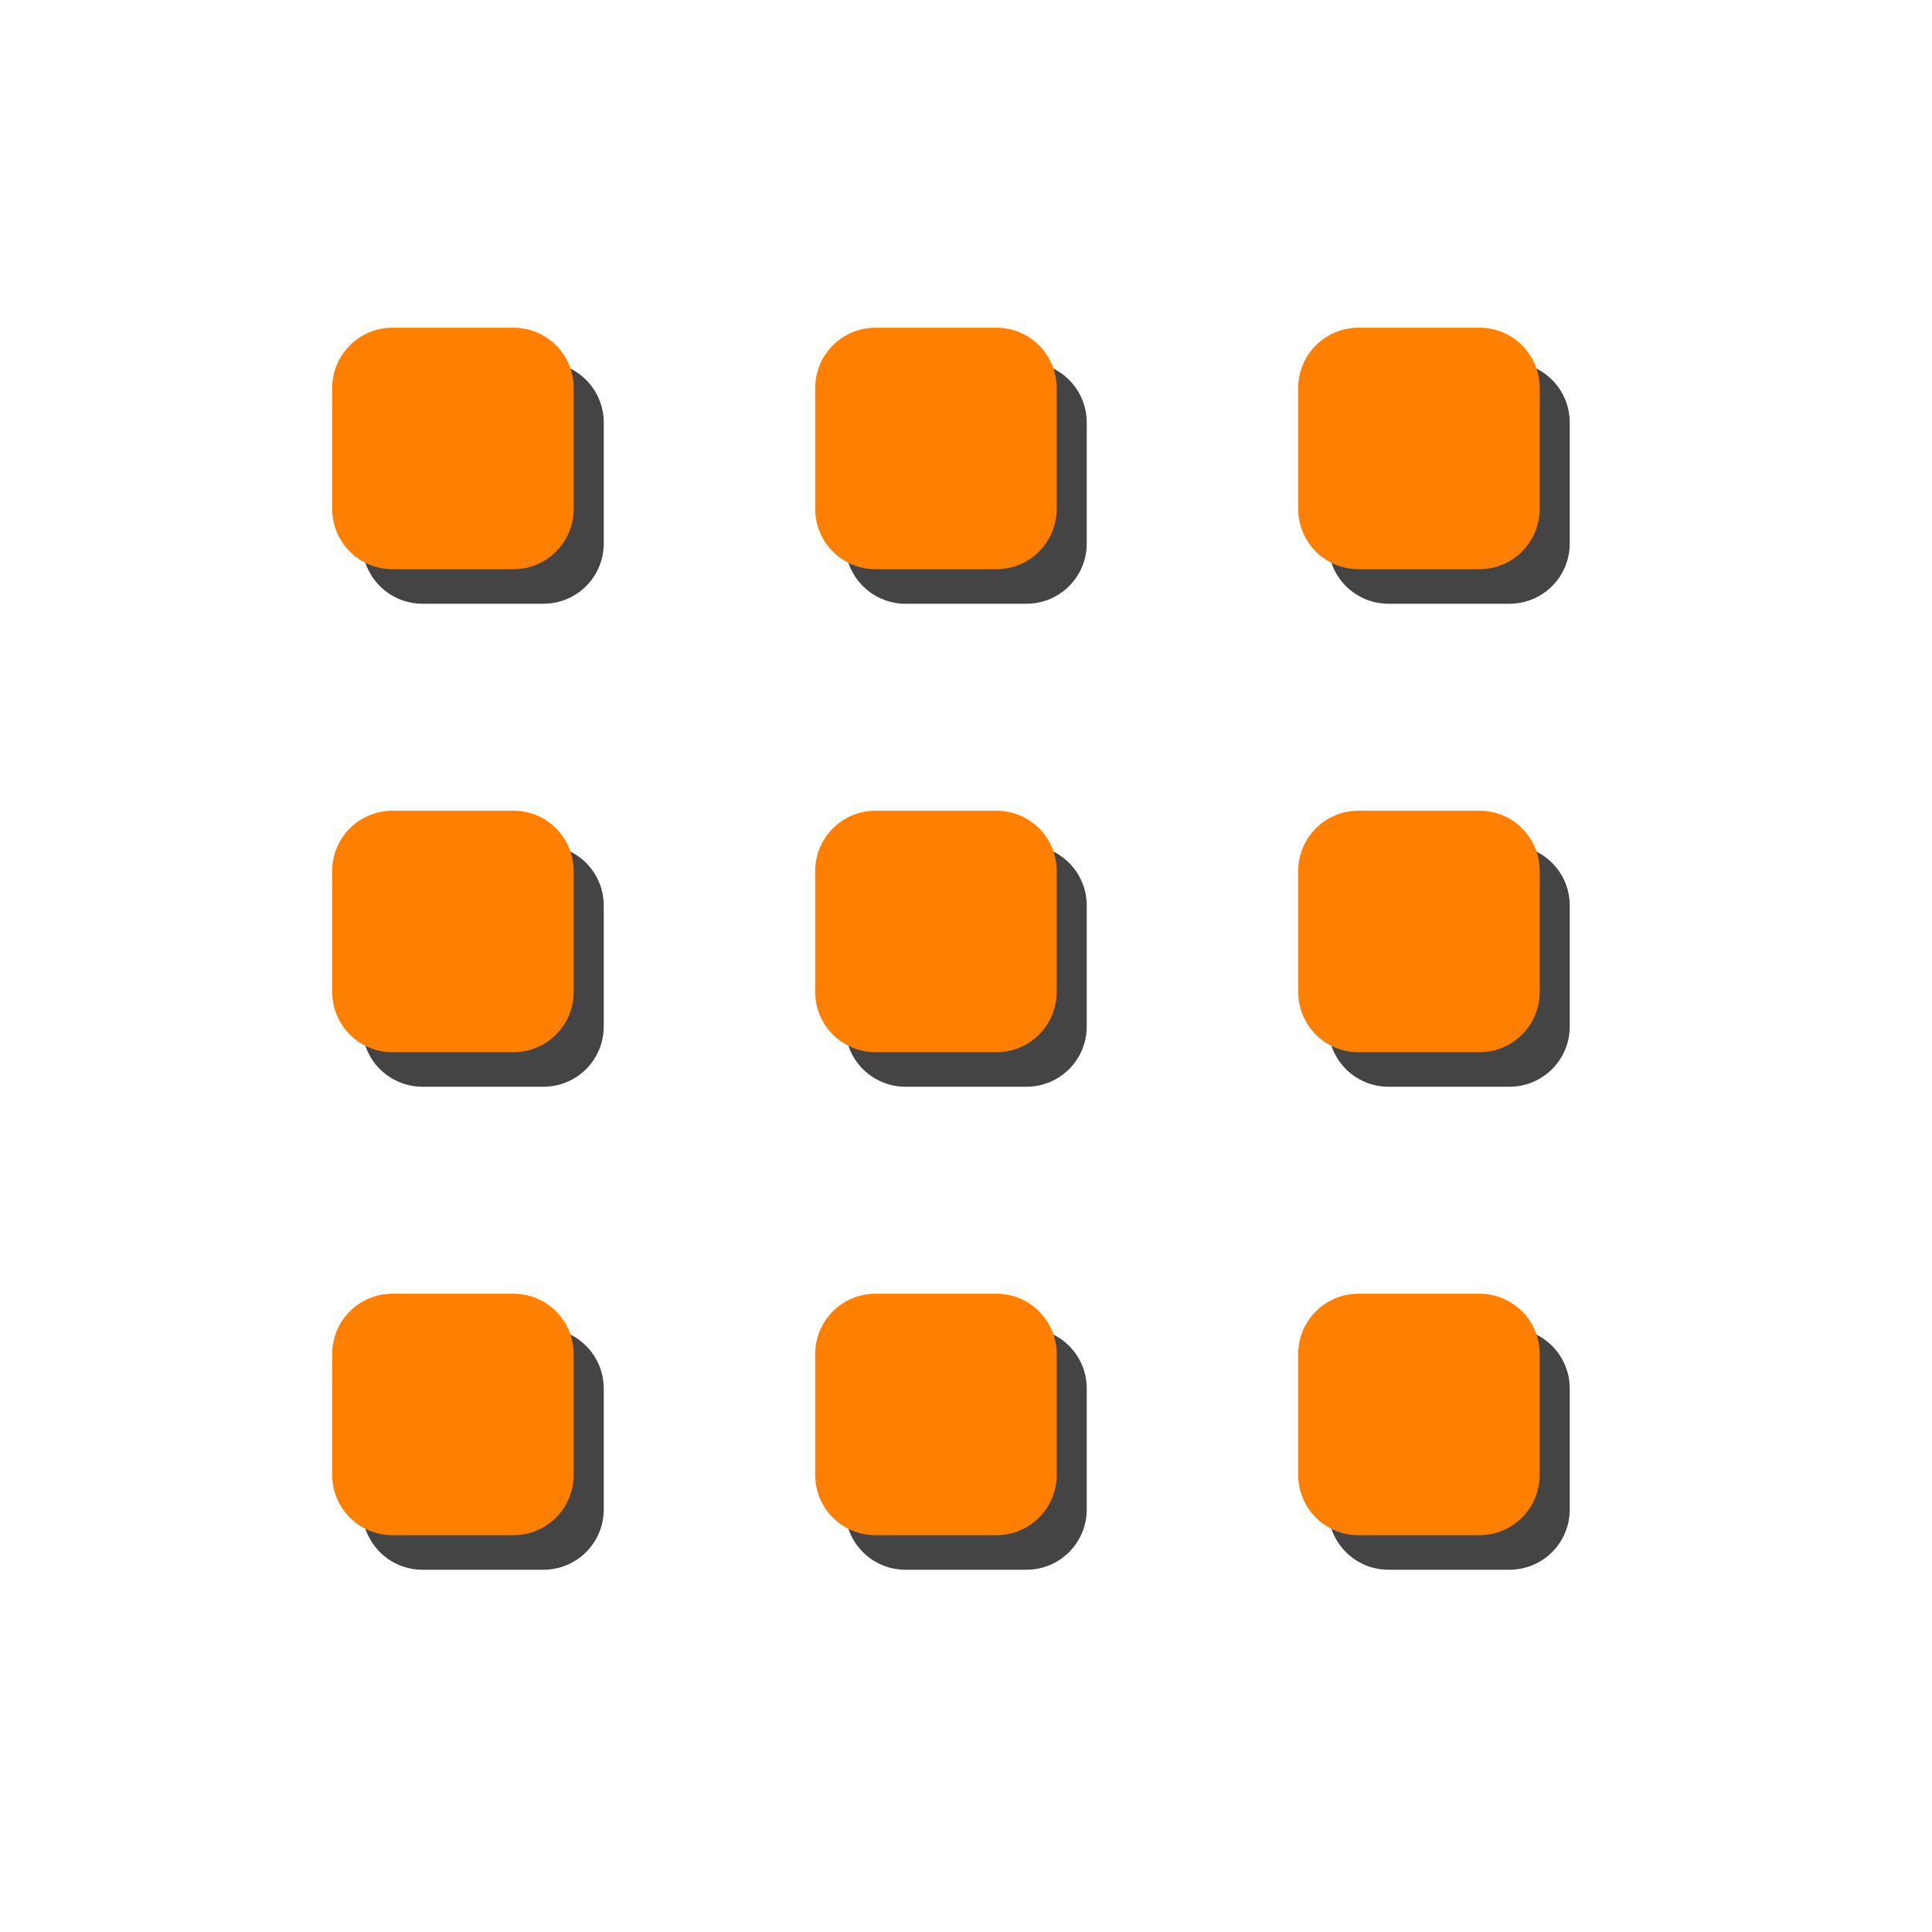
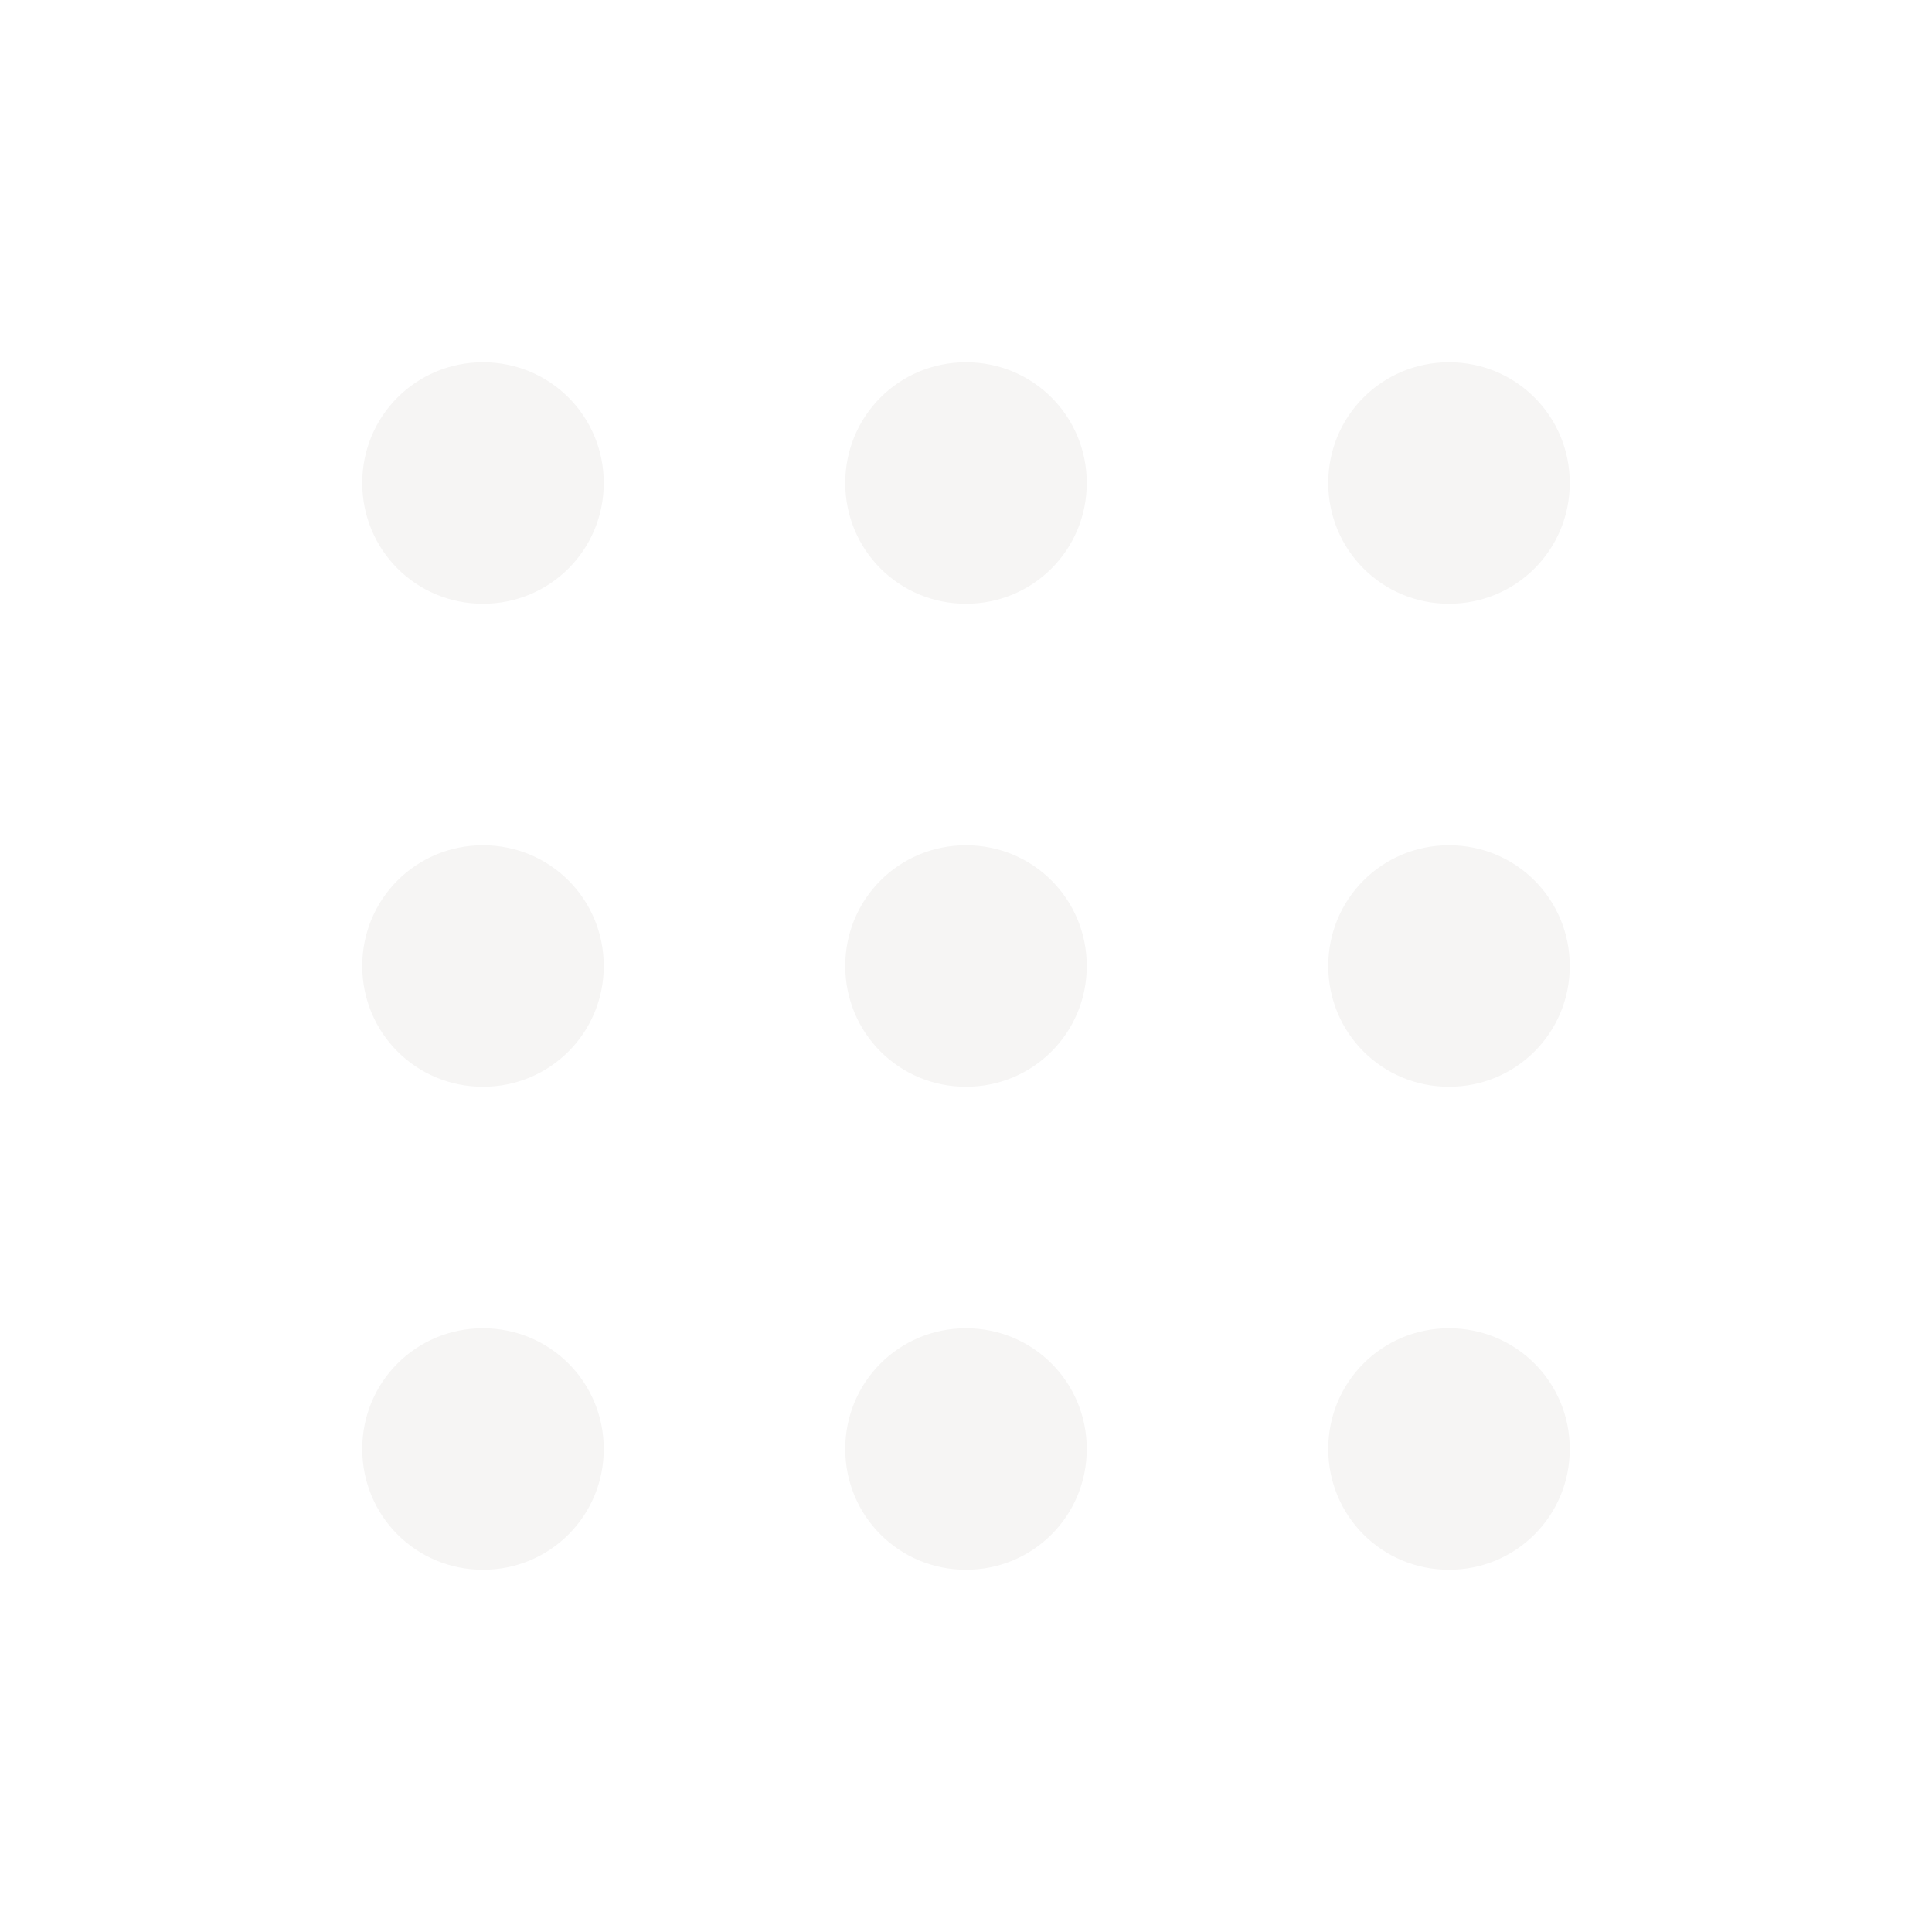
- <svg xmlns="http://www.w3.org/2000/svg" width="16" height="16" version="1.1" id="svg975">
-   <defs id="defs979" />
-   <path id="path973" style="fill:#444444" d="m 11.5,11 h 1 c 0.277,0 0.5,0.223 0.5,0.5 v 1 c 0,0.277 -0.223,0.5 -0.5,0.5 h -1 C 11.223,13 11,12.777 11,12.5 v -1 C 11,11.223 11.223,11 11.5,11 Z m -4,0 h 1 C 8.777,11 9,11.223 9,11.5 v 1 C 9,12.777 8.777,13 8.5,13 h -1 C 7.223,13 7,12.777 7,12.5 v -1 C 7,11.223 7.223,11 7.5,11 Z m -4,0 h 1 C 4.777,11 5,11.223 5,11.5 v 1 C 5,12.777 4.777,13 4.5,13 h -1 C 3.223,13 3,12.777 3,12.5 v -1 C 3,11.223 3.223,11 3.5,11 Z m 8,-4 h 1 C 12.777,7 13,7.223 13,7.5 v 1 C 13,8.777 12.777,9 12.5,9 h -1 C 11.223,9 11,8.777 11,8.5 v -1 C 11,7.223 11.223,7 11.5,7 Z m -4,0 h 1 C 8.777,7 9,7.223 9,7.5 v 1 C 9,8.777 8.777,9 8.5,9 h -1 C 7.223,9 7,8.777 7,8.5 v -1 C 7,7.223 7.223,7 7.5,7 Z m -4,0 h 1 C 4.777,7 5,7.223 5,7.5 v 1 C 5,8.777 4.777,9 4.5,9 h -1 C 3.223,9 3,8.777 3,8.5 v -1 C 3,7.223 3.223,7 3.5,7 Z m 8,-4 h 1 C 12.777,3 13,3.223 13,3.5 v 1 C 13,4.777 12.777,5 12.5,5 h -1 C 11.223,5 11,4.777 11,4.5 v -1 C 11,3.223 11.223,3 11.5,3 Z m -4,0 h 1 C 8.777,3 9,3.223 9,3.5 v 1 C 9,4.777 8.777,5 8.5,5 h -1 C 7.223,5 7,4.777 7,4.5 v -1 C 7,3.223 7.223,3 7.5,3 Z m -4,0 h 1 C 4.777,3 5,3.223 5,3.5 v 1 C 5,4.777 4.777,5 4.5,5 h -1 C 3.223,5 3,4.777 3,4.5 v -1 C 3,3.223 3.223,3 3.5,3 Z" />
-   <path id="path973-3" style="fill:#ff8000;fill-opacity:1" d="m 11.251,10.714 h 1 c 0.277,0 0.5,0.223 0.5,0.5 v 1 c 0,0.277 -0.223,0.5 -0.5,0.5 h -1 c -0.277,0 -0.5,-0.223 -0.5,-0.5 v -1 c 0,-0.277 0.223,-0.5 0.5,-0.5 z m -4,0 h 1 c 0.277,0 0.5,0.223 0.5,0.5 v 1 c 0,0.277 -0.223,0.5 -0.5,0.5 h -1 c -0.277,0 -0.5,-0.223 -0.5,-0.5 v -1 c 0,-0.277 0.223,-0.5 0.5,-0.5 z m -4,0 h 1 c 0.277,0 0.5,0.223 0.5,0.5 v 1 c 0,0.277 -0.223,0.5 -0.5,0.5 h -1 c -0.277,0 -0.5,-0.223 -0.5,-0.5 v -1 c 0,-0.277 0.223,-0.5 0.5,-0.5 z m 8,-4 h 1 c 0.277,0 0.5,0.223 0.5,0.5 v 1 c 0,0.277 -0.223,0.5 -0.5,0.5 h -1 c -0.277,0 -0.5,-0.223 -0.5,-0.5 v -1 c 0,-0.277 0.223,-0.5 0.5,-0.5 z m -4,0 h 1 c 0.277,0 0.5,0.223 0.5,0.5 v 1 c 0,0.277 -0.223,0.5 -0.5,0.5 h -1 c -0.277,0 -0.5,-0.223 -0.5,-0.5 v -1 c 0,-0.277 0.223,-0.5 0.5,-0.5 z m -4,0 h 1 c 0.277,0 0.5,0.223 0.5,0.5 v 1 c 0,0.277 -0.223,0.5 -0.5,0.5 h -1 c -0.277,0 -0.5,-0.223 -0.5,-0.5 v -1 c 0,-0.277 0.223,-0.5 0.5,-0.5 z m 8,-4 h 1 c 0.277,0 0.5,0.223 0.5,0.5 v 1 c 0,0.277 -0.223,0.5 -0.5,0.5 h -1 c -0.277,0 -0.5,-0.223 -0.5,-0.5 v -1 c 0,-0.277 0.223,-0.5 0.5,-0.5 z m -4,0 h 1 c 0.277,0 0.5,0.223 0.5,0.5 v 1 c 0,0.277 -0.223,0.5 -0.5,0.5 h -1 c -0.277,0 -0.5,-0.223 -0.5,-0.5 v -1 c 0,-0.277 0.223,-0.5 0.5,-0.5 z m -4,0 h 1 c 0.277,0 0.5,0.223 0.5,0.5 v 1 c 0,0.277 -0.223,0.5 -0.5,0.5 h -1 c -0.277,0 -0.5,-0.223 -0.5,-0.5 v -1 c 0,-0.277 0.223,-0.5 0.5,-0.5 z" />
+ <svg xmlns="http://www.w3.org/2000/svg" width="256px" height="256px" viewBox="0 0 16 16" fill="#000000">
+   <g id="SVGRepo_bgCarrier" stroke-width="0" />
+   <g id="SVGRepo_tracerCarrier" stroke-linecap="round" stroke-linejoin="round" />
+   <g id="SVGRepo_iconCarrier">
+     <path d="m 4 3 c -0.555 0 -1 0.445 -1 1 s 0.445 1 1 1 s 1 -0.445 1 -1 s -0.445 -1 -1 -1 z m 4 0 c -0.555 0 -1 0.445 -1 1 s 0.445 1 1 1 s 1 -0.445 1 -1 s -0.445 -1 -1 -1 z m 4 0 c -0.555 0 -1 0.445 -1 1 s 0.445 1 1 1 s 1 -0.445 1 -1 s -0.445 -1 -1 -1 z m -8 4 c -0.555 0 -1 0.445 -1 1 s 0.445 1 1 1 s 1 -0.445 1 -1 s -0.445 -1 -1 -1 z m 4 0 c -0.555 0 -1 0.445 -1 1 s 0.445 1 1 1 s 1 -0.445 1 -1 s -0.445 -1 -1 -1 z m 4 0 c -0.555 0 -1 0.445 -1 1 s 0.445 1 1 1 s 1 -0.445 1 -1 s -0.445 -1 -1 -1 z m -8 4 c -0.555 0 -1 0.445 -1 1 s 0.445 1 1 1 s 1 -0.445 1 -1 s -0.445 -1 -1 -1 z m 4 0 c -0.555 0 -1 0.445 -1 1 s 0.445 1 1 1 s 1 -0.445 1 -1 s -0.445 -1 -1 -1 z m 4 0 c -0.555 0 -1 0.445 -1 1 s 0.445 1 1 1 s 1 -0.445 1 -1 s -0.445 -1 -1 -1 z m 0 0" fill="#f6f5f4" />
+   </g>
</svg>
